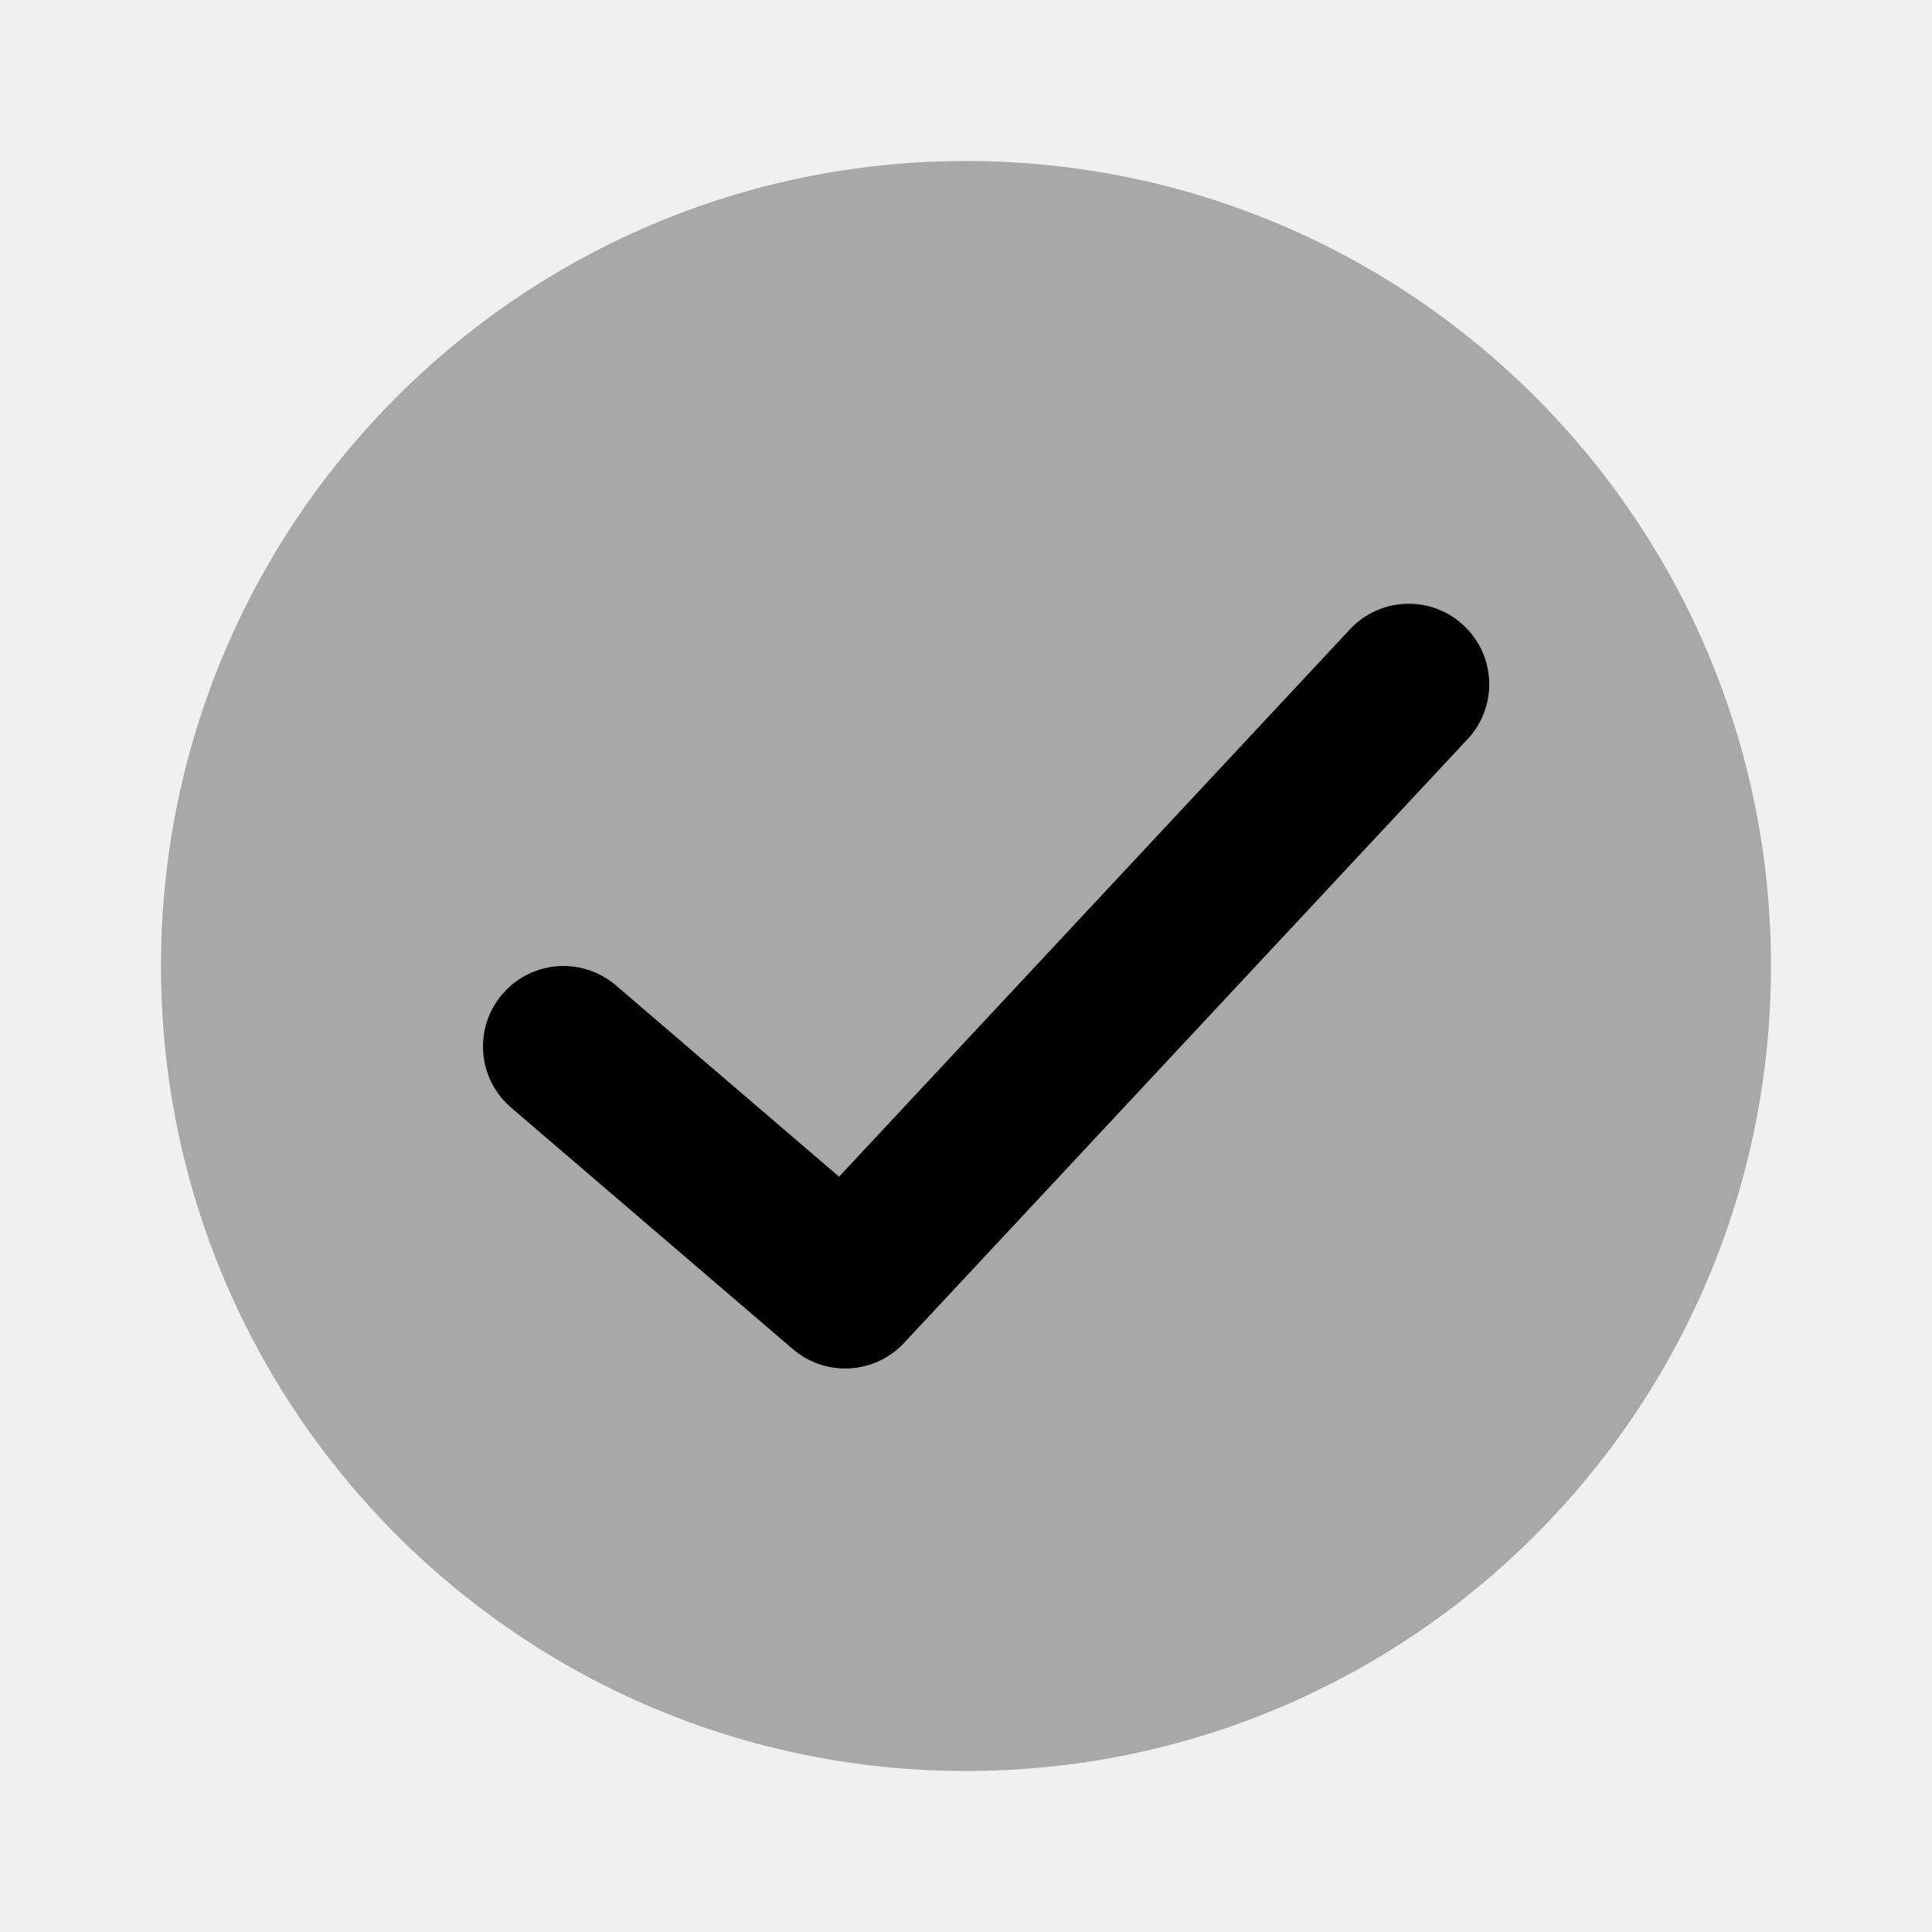
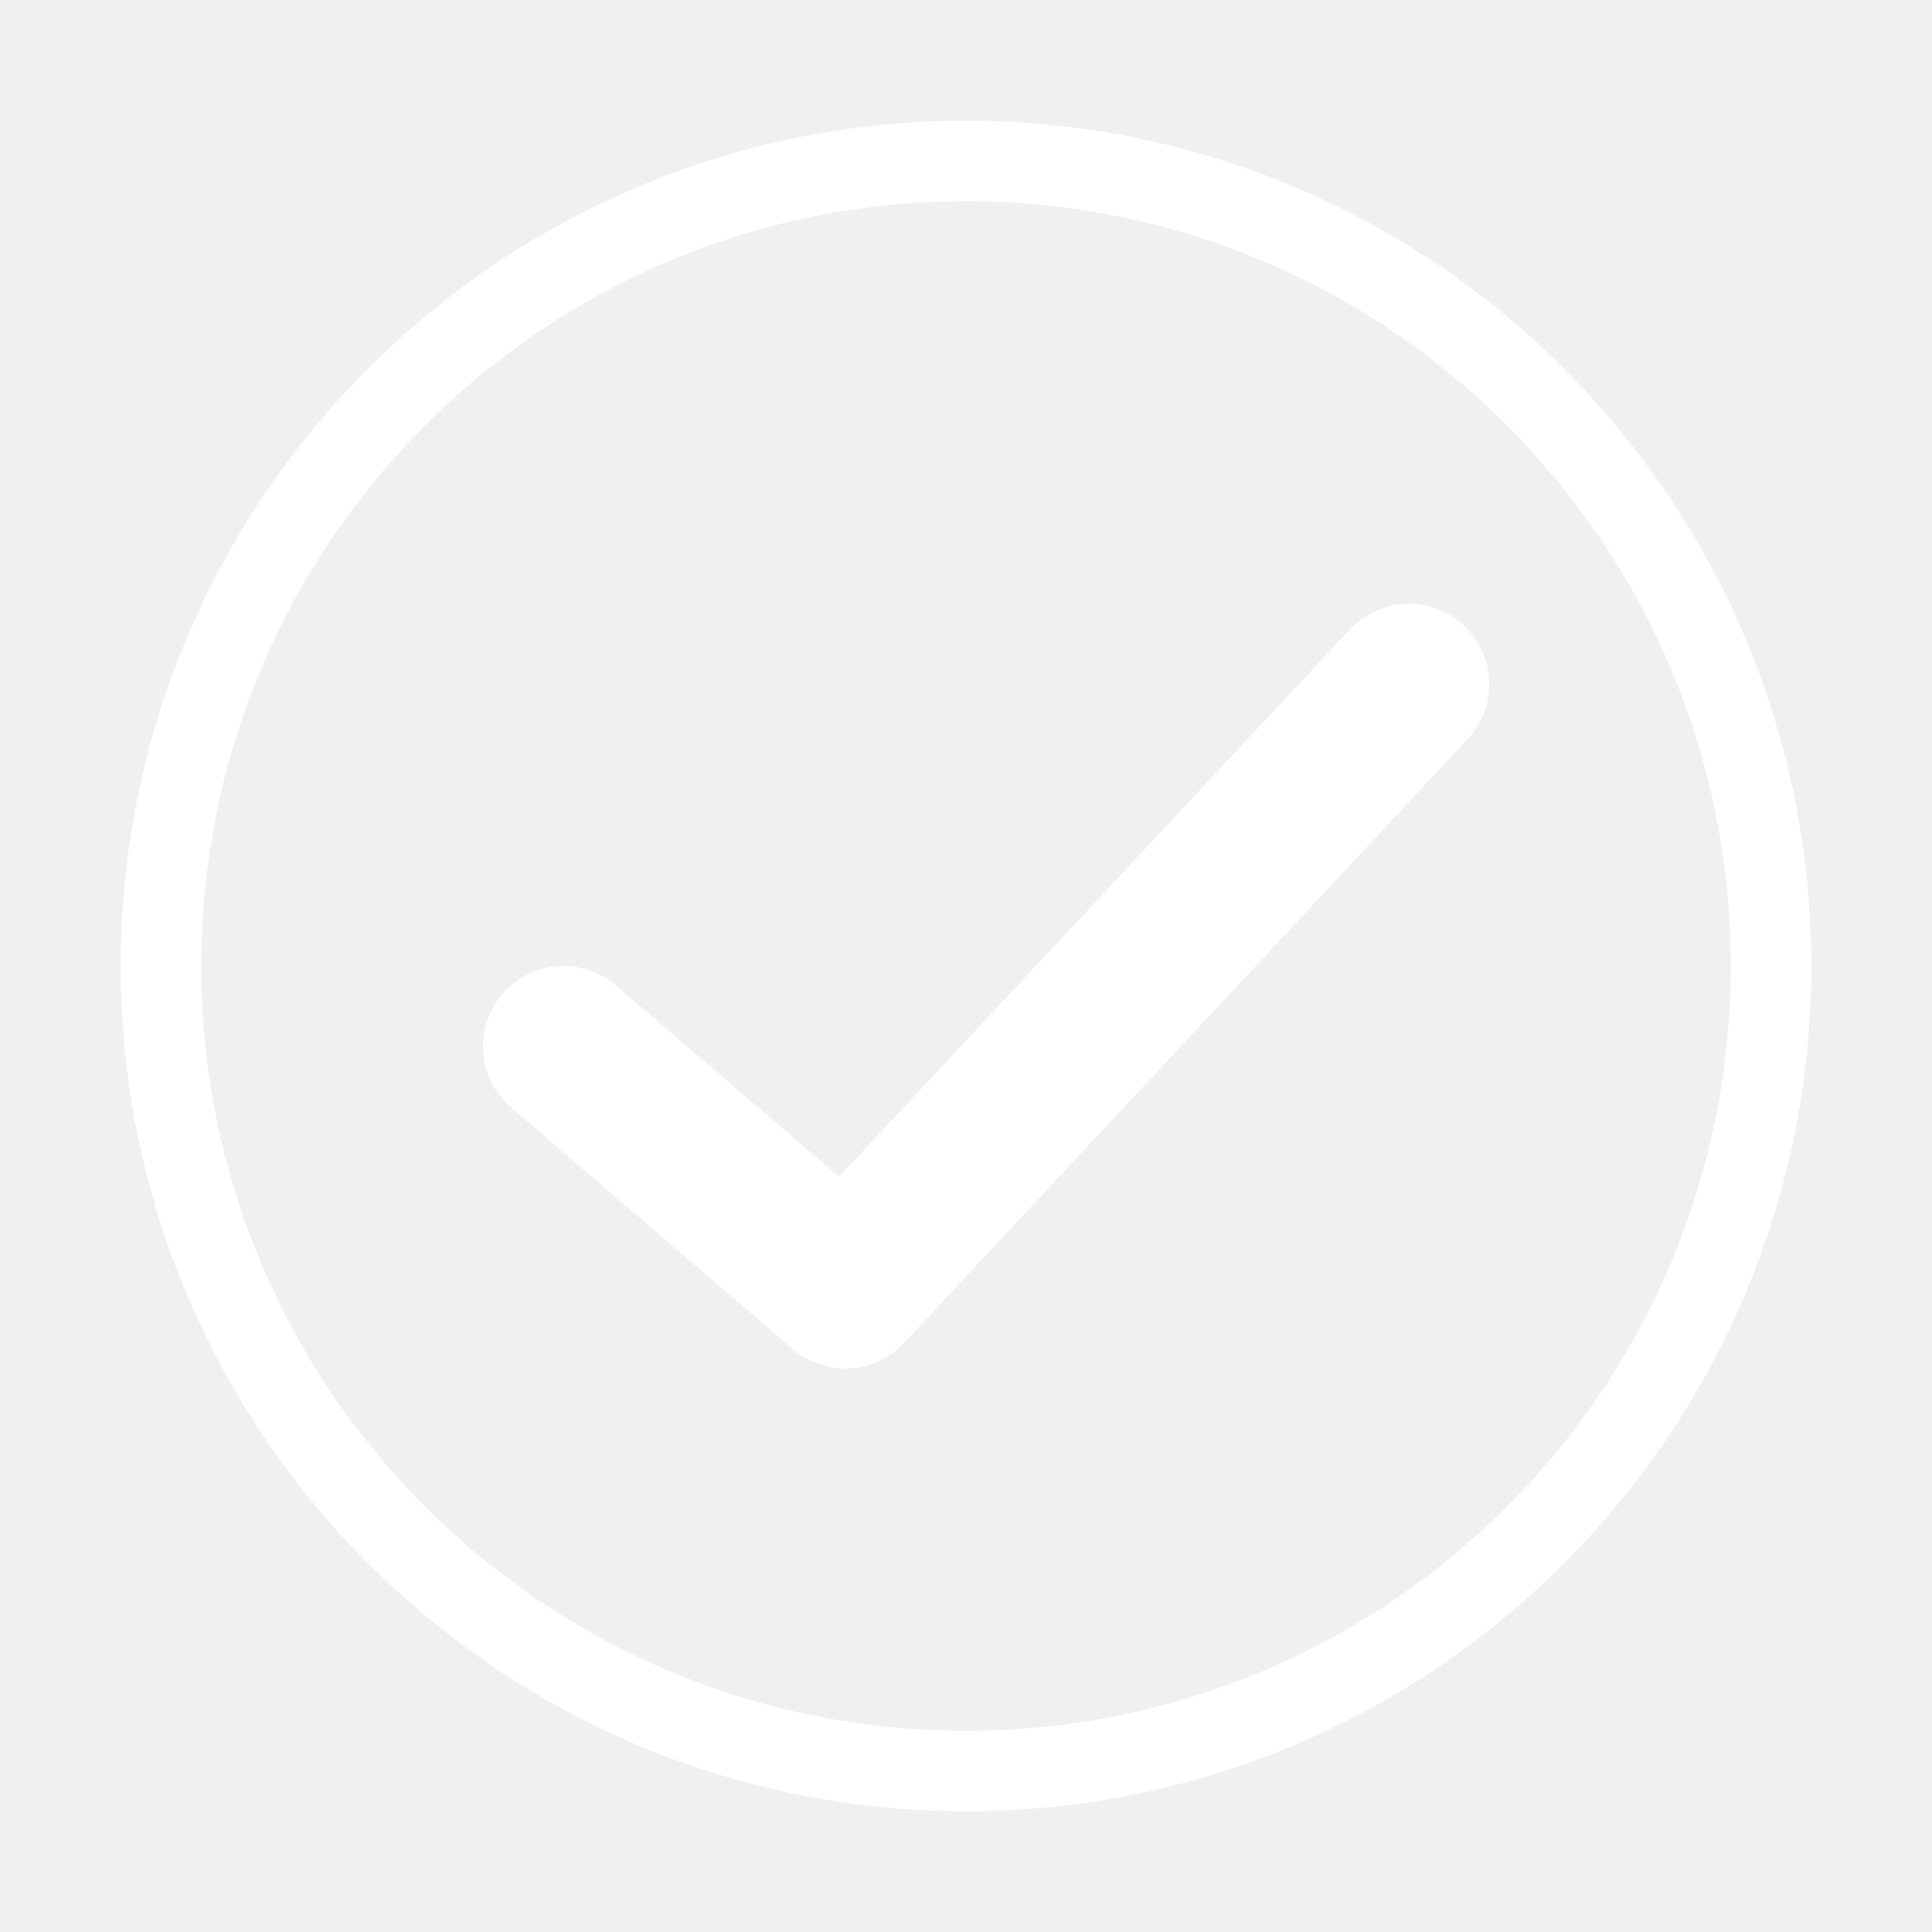
<svg xmlns="http://www.w3.org/2000/svg" width="24px" height="24px" viewBox="0 0 24 24" version="1.1">
  <defs />
  <g id="Stockholm-icons-/-Code-/-Done-circle" stroke="none" stroke-width="1" fill="none" fill-rule="evenodd">
    <rect id="bound" x="0" y="0" width="24" height="24" />
-     <circle id="Oval-5" fill="#000000" opacity="0.3" cx="12" cy="12" r="10" />
-     <path d="M16.769,7.818 C17.146,7.414 17.779,7.392 18.182,7.769 C18.586,8.146 18.608,8.779 18.231,9.182 L11.231,16.682 C10.865,17.074 10.256,17.108 9.849,16.759 L6.349,13.759 C5.93,13.4 5.881,12.769 6.241,12.349 C6.6,11.93 7.231,11.881 7.651,12.241 L10.423,14.617 L16.769,7.818 Z" id="Path-92" fill="#000000" fill-rule="nonzero" />
+     <circle id="Oval-5" stroke="white" fill="none" cx="12" cy="12" r="10" />
+     <path d="M16.769,7.818 C17.146,7.414 17.779,7.392 18.182,7.769 C18.586,8.146 18.608,8.779 18.231,9.182 L11.231,16.682 C10.865,17.074 10.256,17.108 9.849,16.759 L6.349,13.759 C5.93,13.4 5.881,12.769 6.241,12.349 C6.6,11.93 7.231,11.881 7.651,12.241 L10.423,14.617 L16.769,7.818 Z" id="Path-92" fill="white" fill-rule="nonzero" />
  </g>
</svg>
